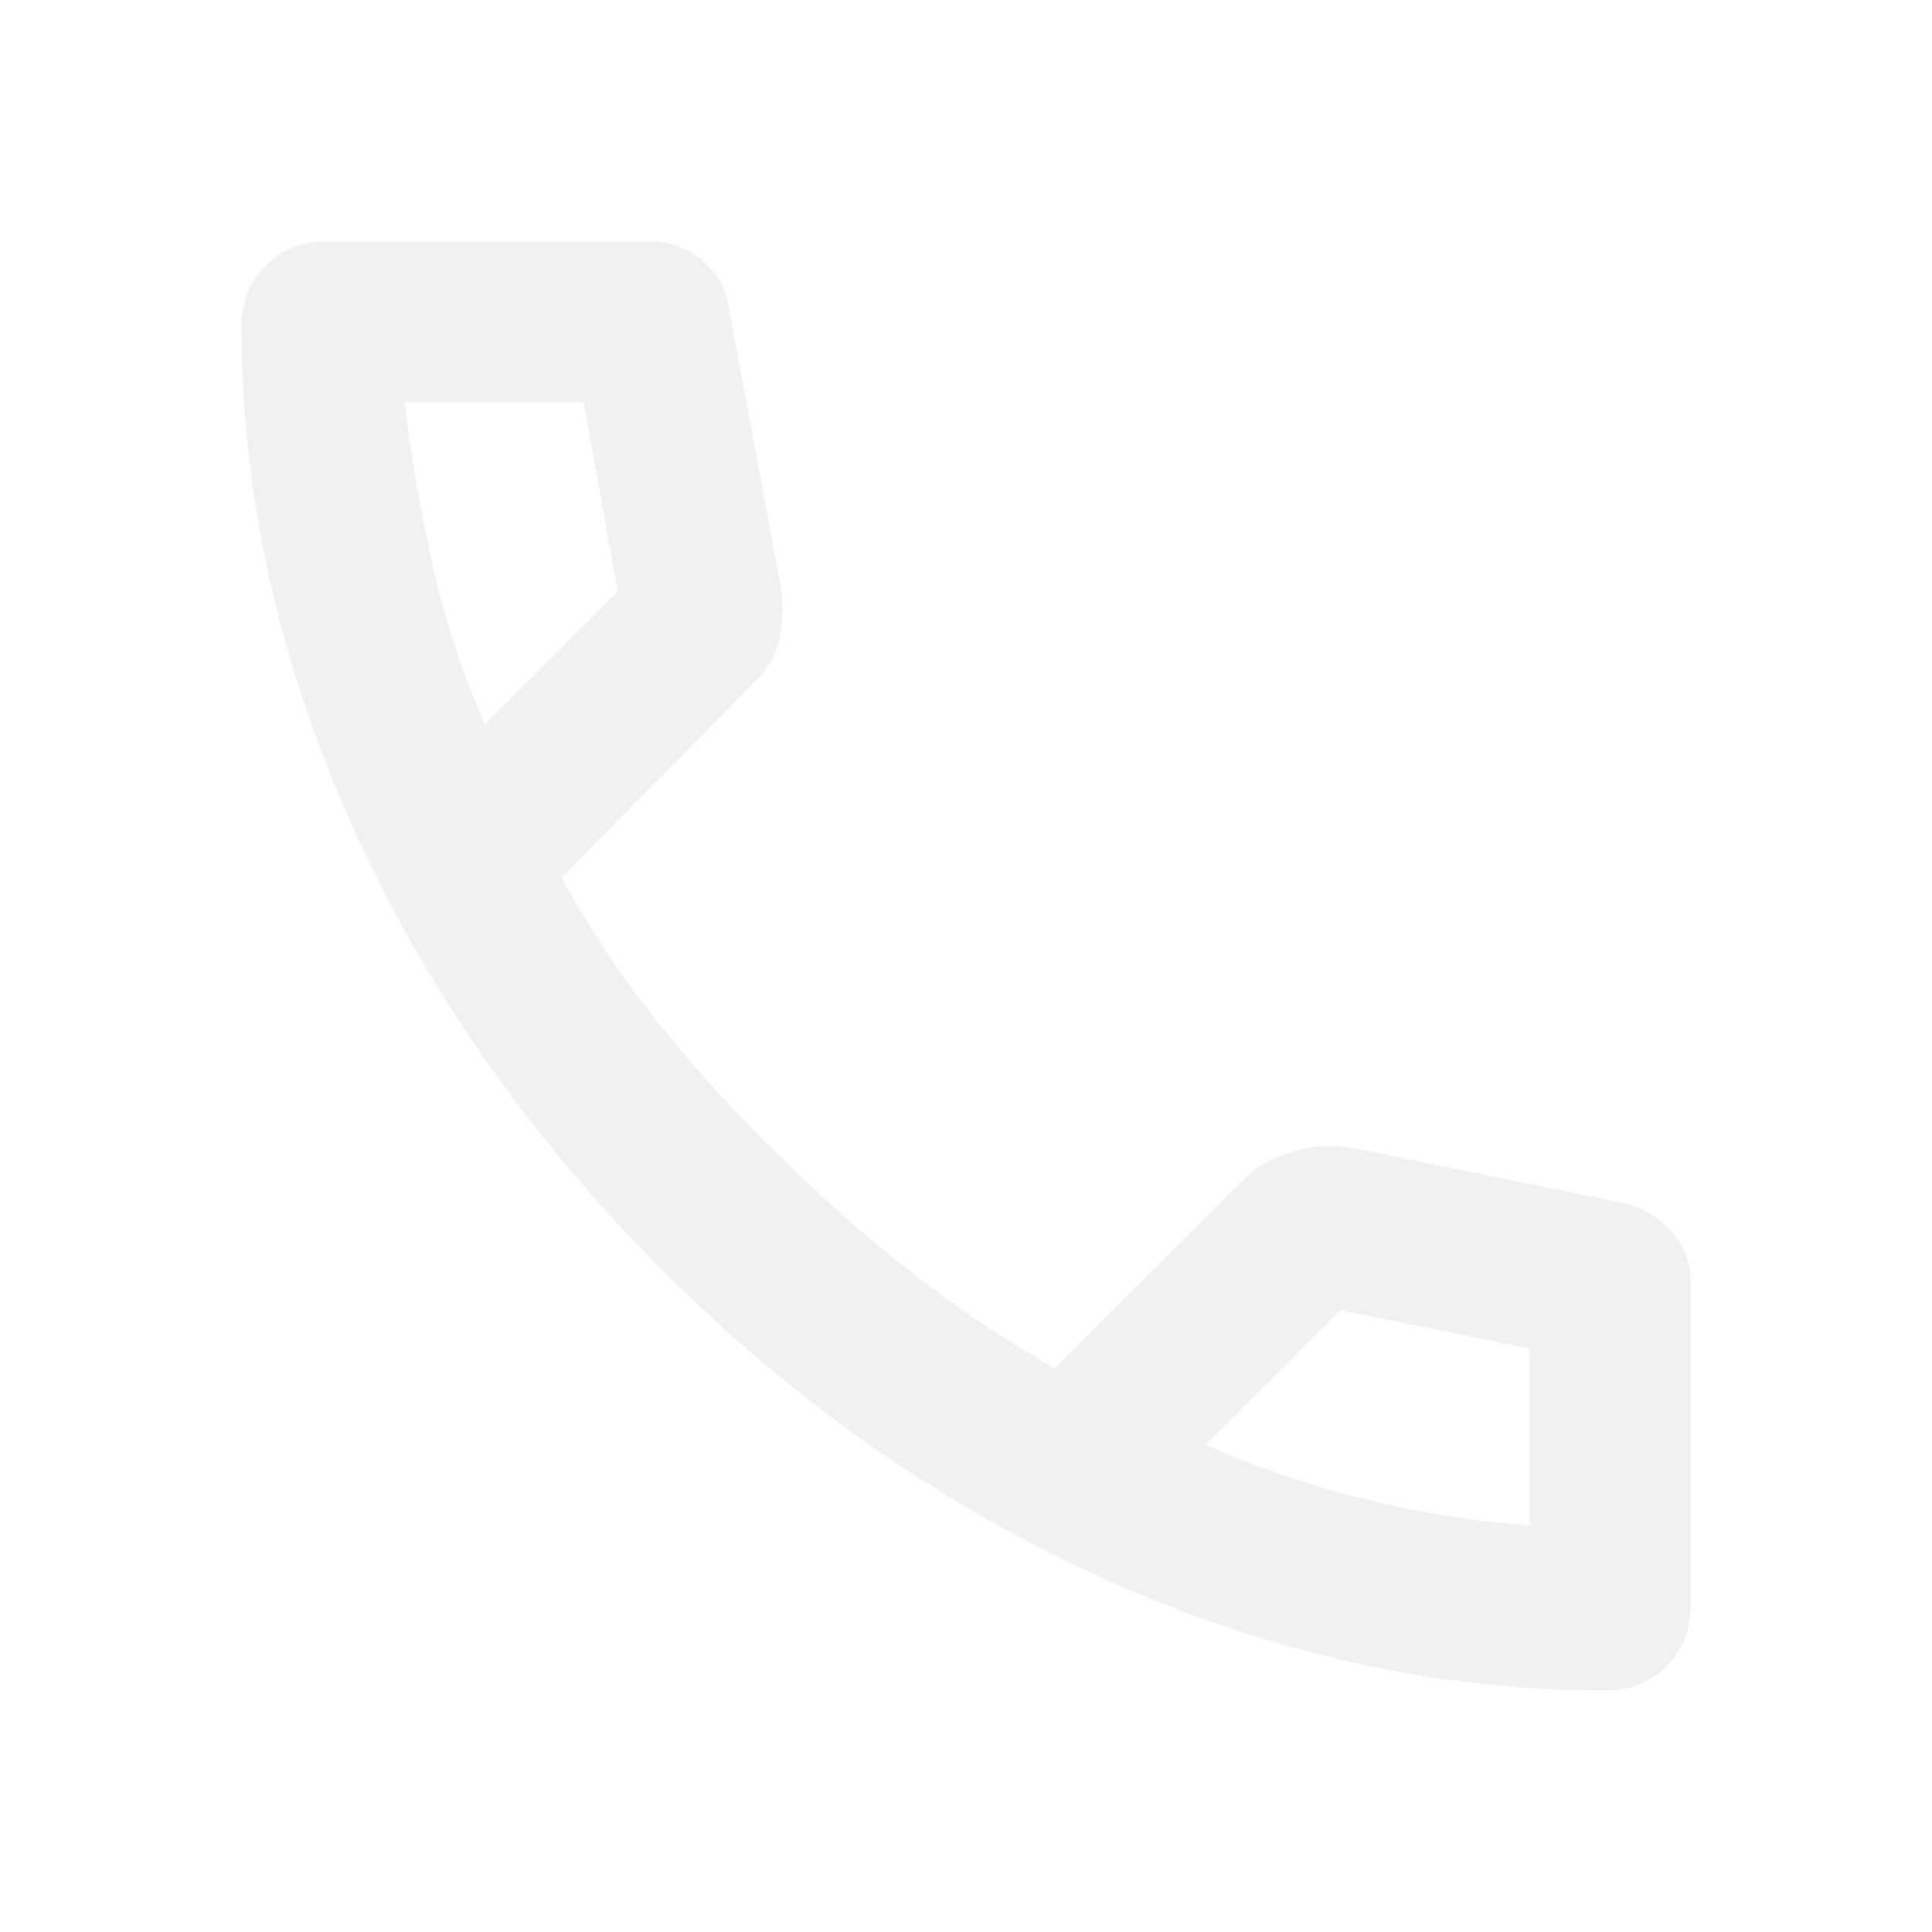
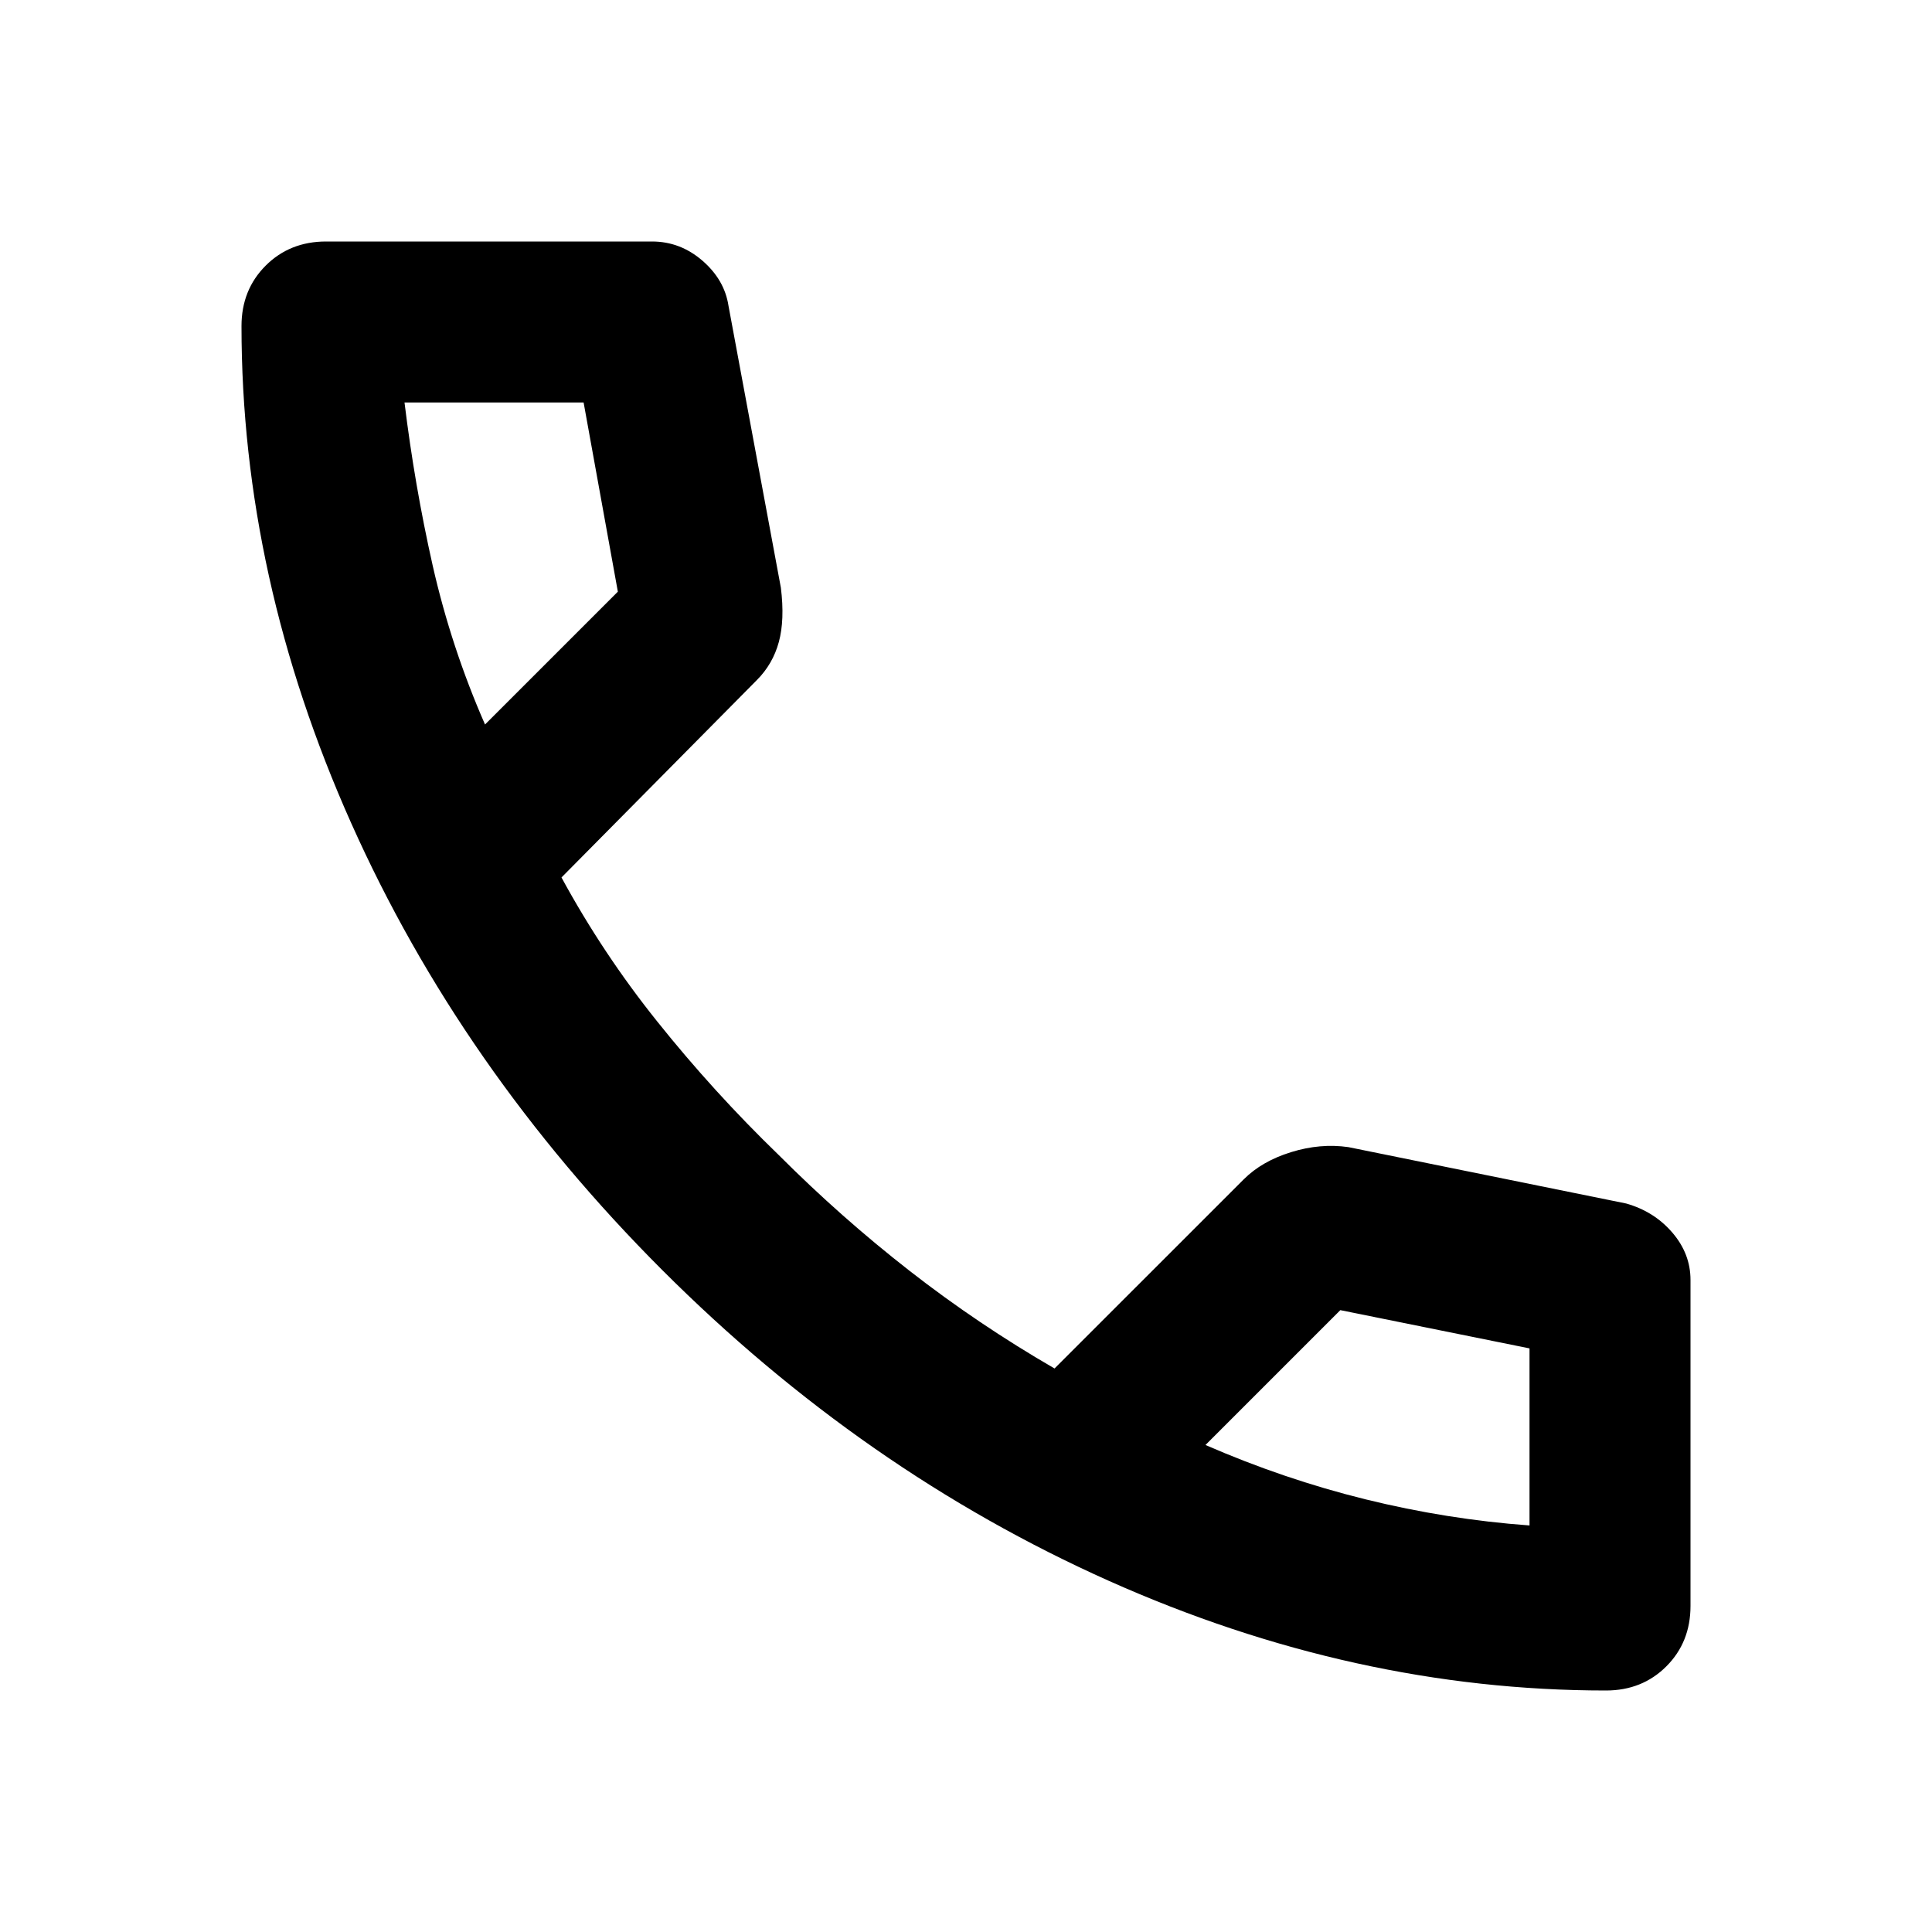
- <svg xmlns="http://www.w3.org/2000/svg" width="40" height="40" fill="none">
-   <path fill="#F1F1F1" d="M33.25 35c-3.472 0-6.903-.757-10.292-2.27-3.389-1.515-6.472-3.66-9.25-6.438-2.777-2.778-4.923-5.861-6.437-9.25C5.757 13.652 5 10.222 5 6.75c0-.5.167-.917.5-1.25.333-.333.75-.5 1.25-.5h6.75c.389 0 .736.132 1.042.396.305.264.486.576.541.937l1.084 5.834c.055.444.041.82-.042 1.125-.083.305-.236.57-.458.791l-4.042 4.084a20.16 20.16 0 0 0 1.98 2.979 29.298 29.298 0 0 0 2.52 2.77c.861.862 1.764 1.66 2.708 2.396.945.737 1.945 1.41 3 2.021l3.917-3.916c.25-.25.576-.438.98-.563.402-.125.798-.16 1.187-.104l5.75 1.167c.389.11.708.312.958.604.25.291.375.618.375.979v6.75c0 .5-.167.917-.5 1.25-.333.333-.75.5-1.25.5ZM10.042 15l2.75-2.75-.709-3.917H8.375c.139 1.14.333 2.264.583 3.375A18.25 18.25 0 0 0 10.042 15Zm14.916 14.917c1.084.472 2.188.847 3.313 1.125 1.125.277 2.257.458 3.396.541v-3.666l-3.917-.792-2.792 2.792Z" />
+ <svg xmlns="http://www.w3.org/2000/svg" width="40" height="40" stroke="none">
+   <path d="M33.25 35c-3.472 0-6.903-.757-10.292-2.27-3.389-1.515-6.472-3.66-9.25-6.438-2.777-2.778-4.923-5.861-6.437-9.25C5.757 13.652 5 10.222 5 6.75c0-.5.167-.917.5-1.25.333-.333.75-.5 1.25-.5h6.75c.389 0 .736.132 1.042.396.305.264.486.576.541.937l1.084 5.834c.055.444.041.82-.042 1.125-.083.305-.236.57-.458.791l-4.042 4.084a20.16 20.16 0 0 0 1.98 2.979 29.298 29.298 0 0 0 2.52 2.77c.861.862 1.764 1.66 2.708 2.396.945.737 1.945 1.41 3 2.021l3.917-3.916c.25-.25.576-.438.98-.563.402-.125.798-.16 1.187-.104l5.75 1.167c.389.11.708.312.958.604.25.291.375.618.375.979v6.75c0 .5-.167.917-.5 1.25-.333.333-.75.5-1.25.5ZM10.042 15l2.75-2.75-.709-3.917H8.375c.139 1.14.333 2.264.583 3.375A18.25 18.25 0 0 0 10.042 15Zm14.916 14.917c1.084.472 2.188.847 3.313 1.125 1.125.277 2.257.458 3.396.541v-3.666l-3.917-.792-2.792 2.792Z" />
</svg>
